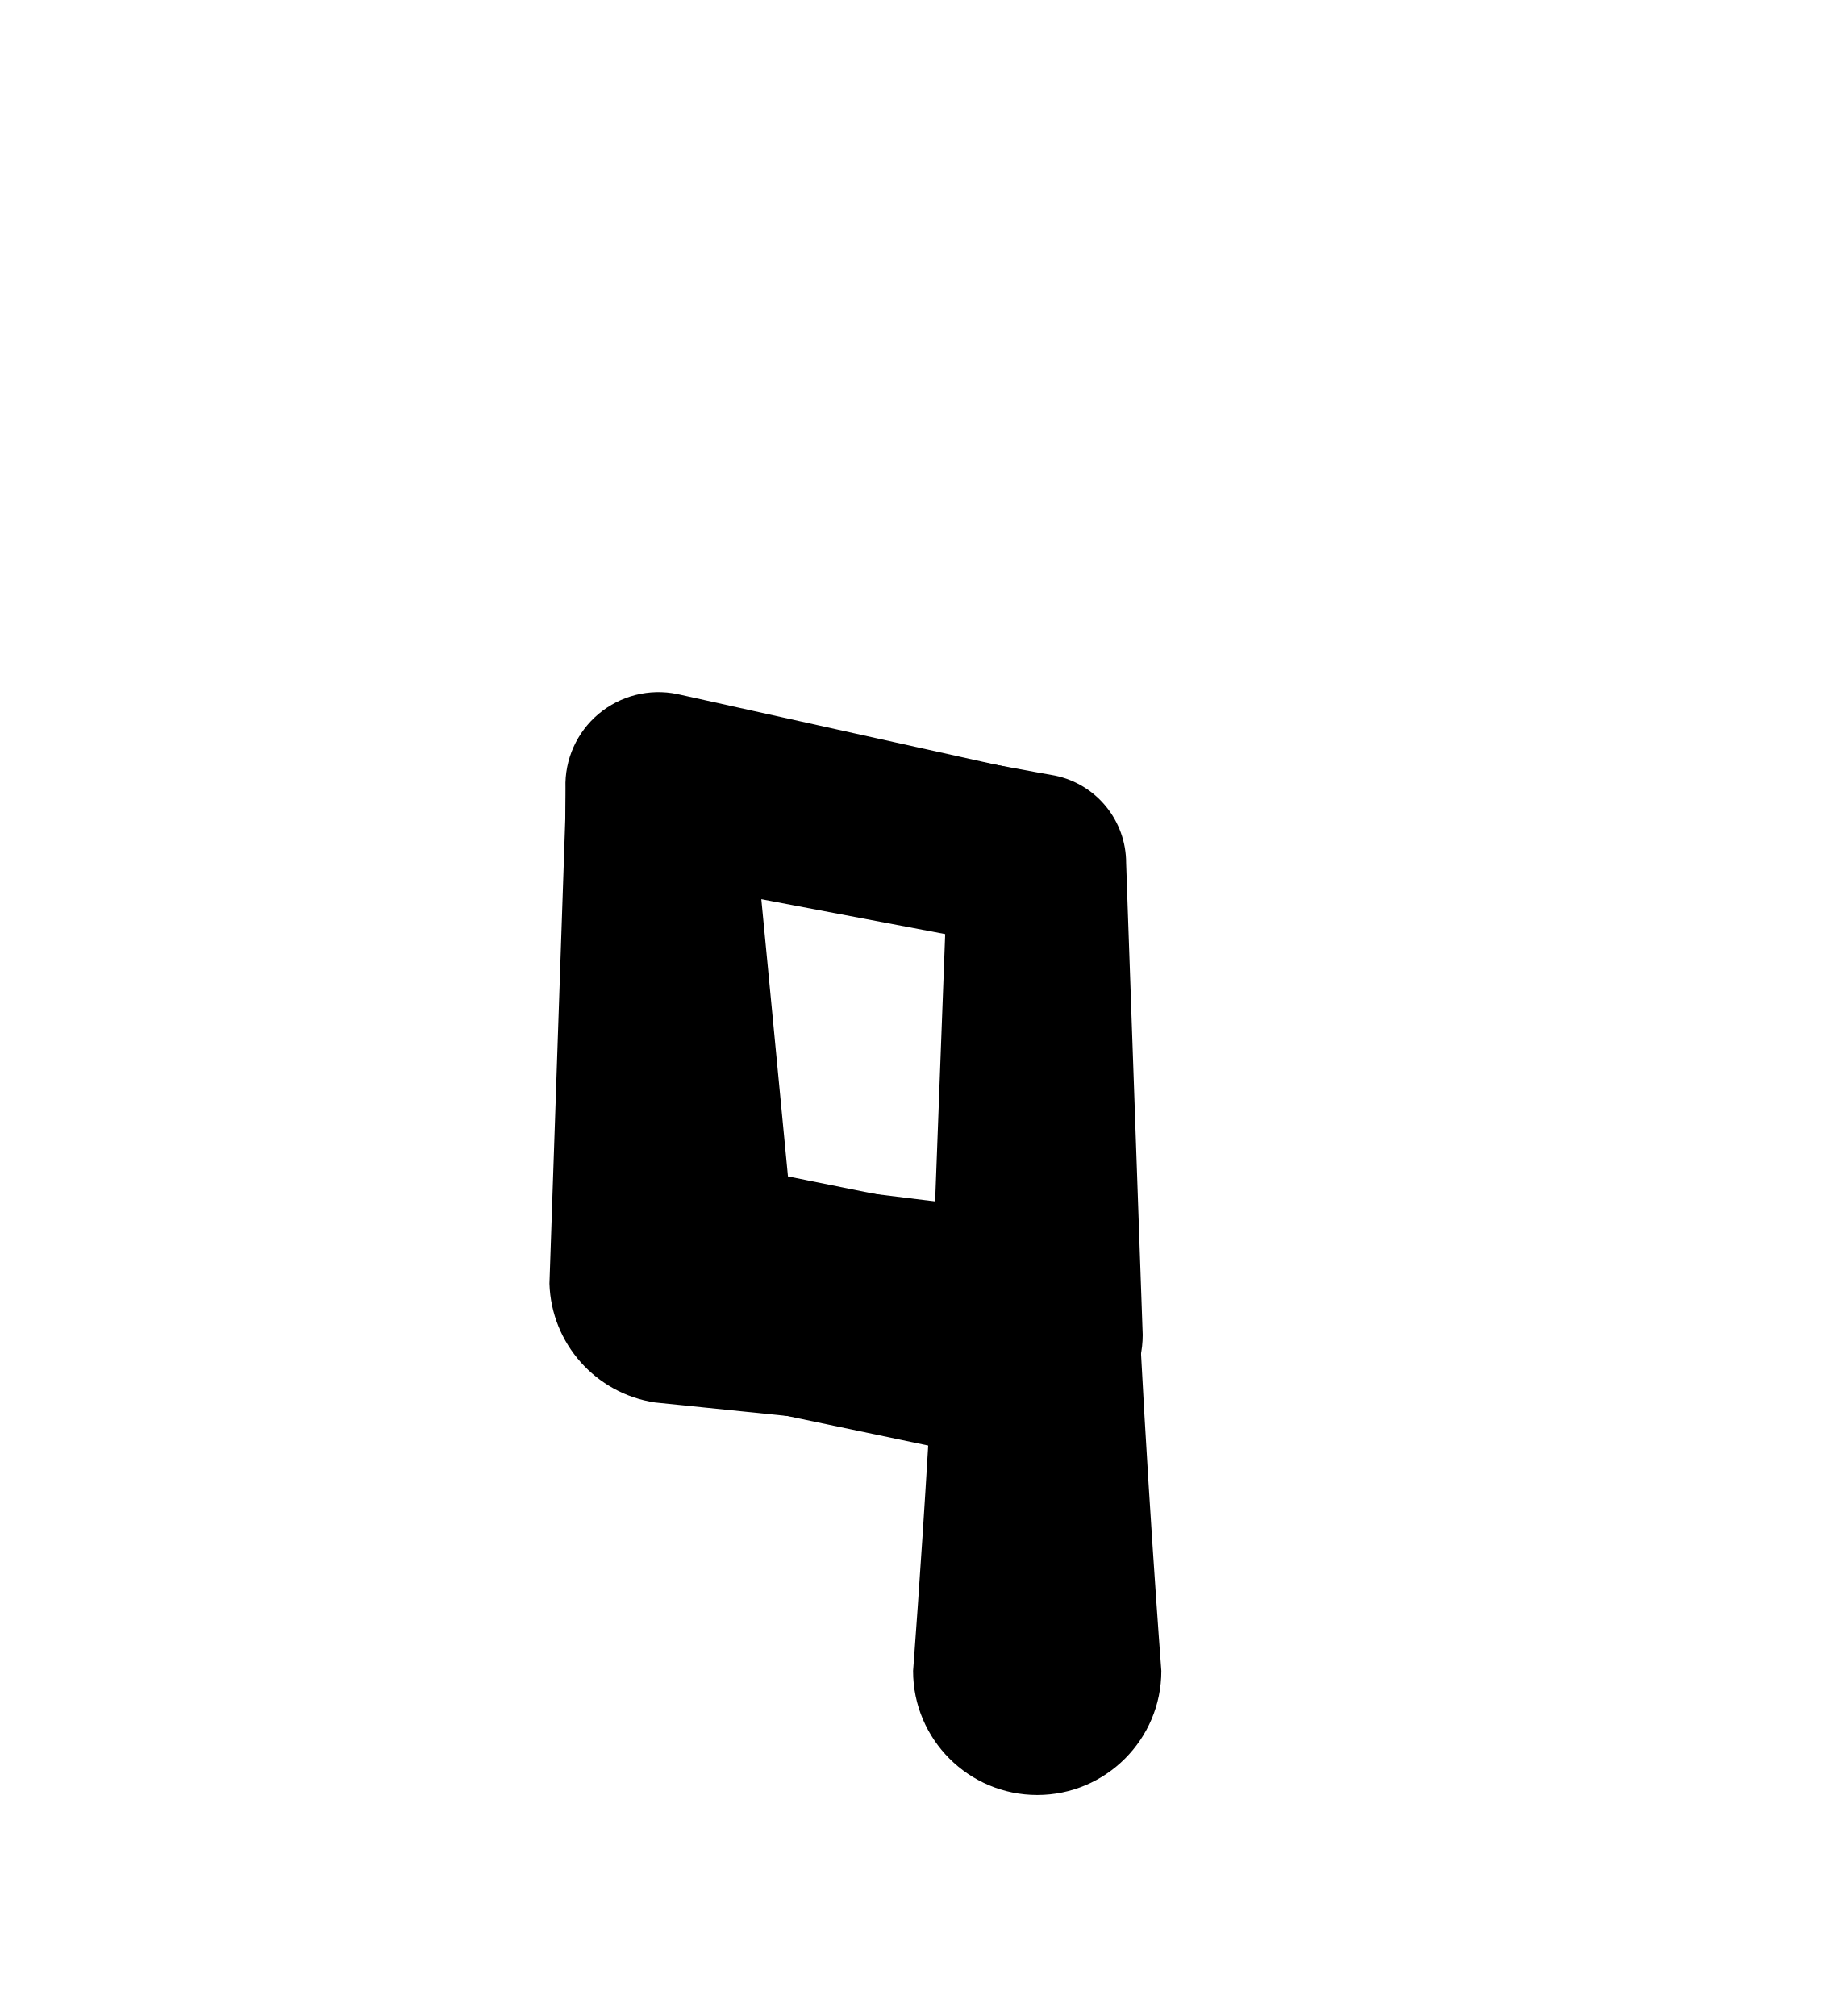
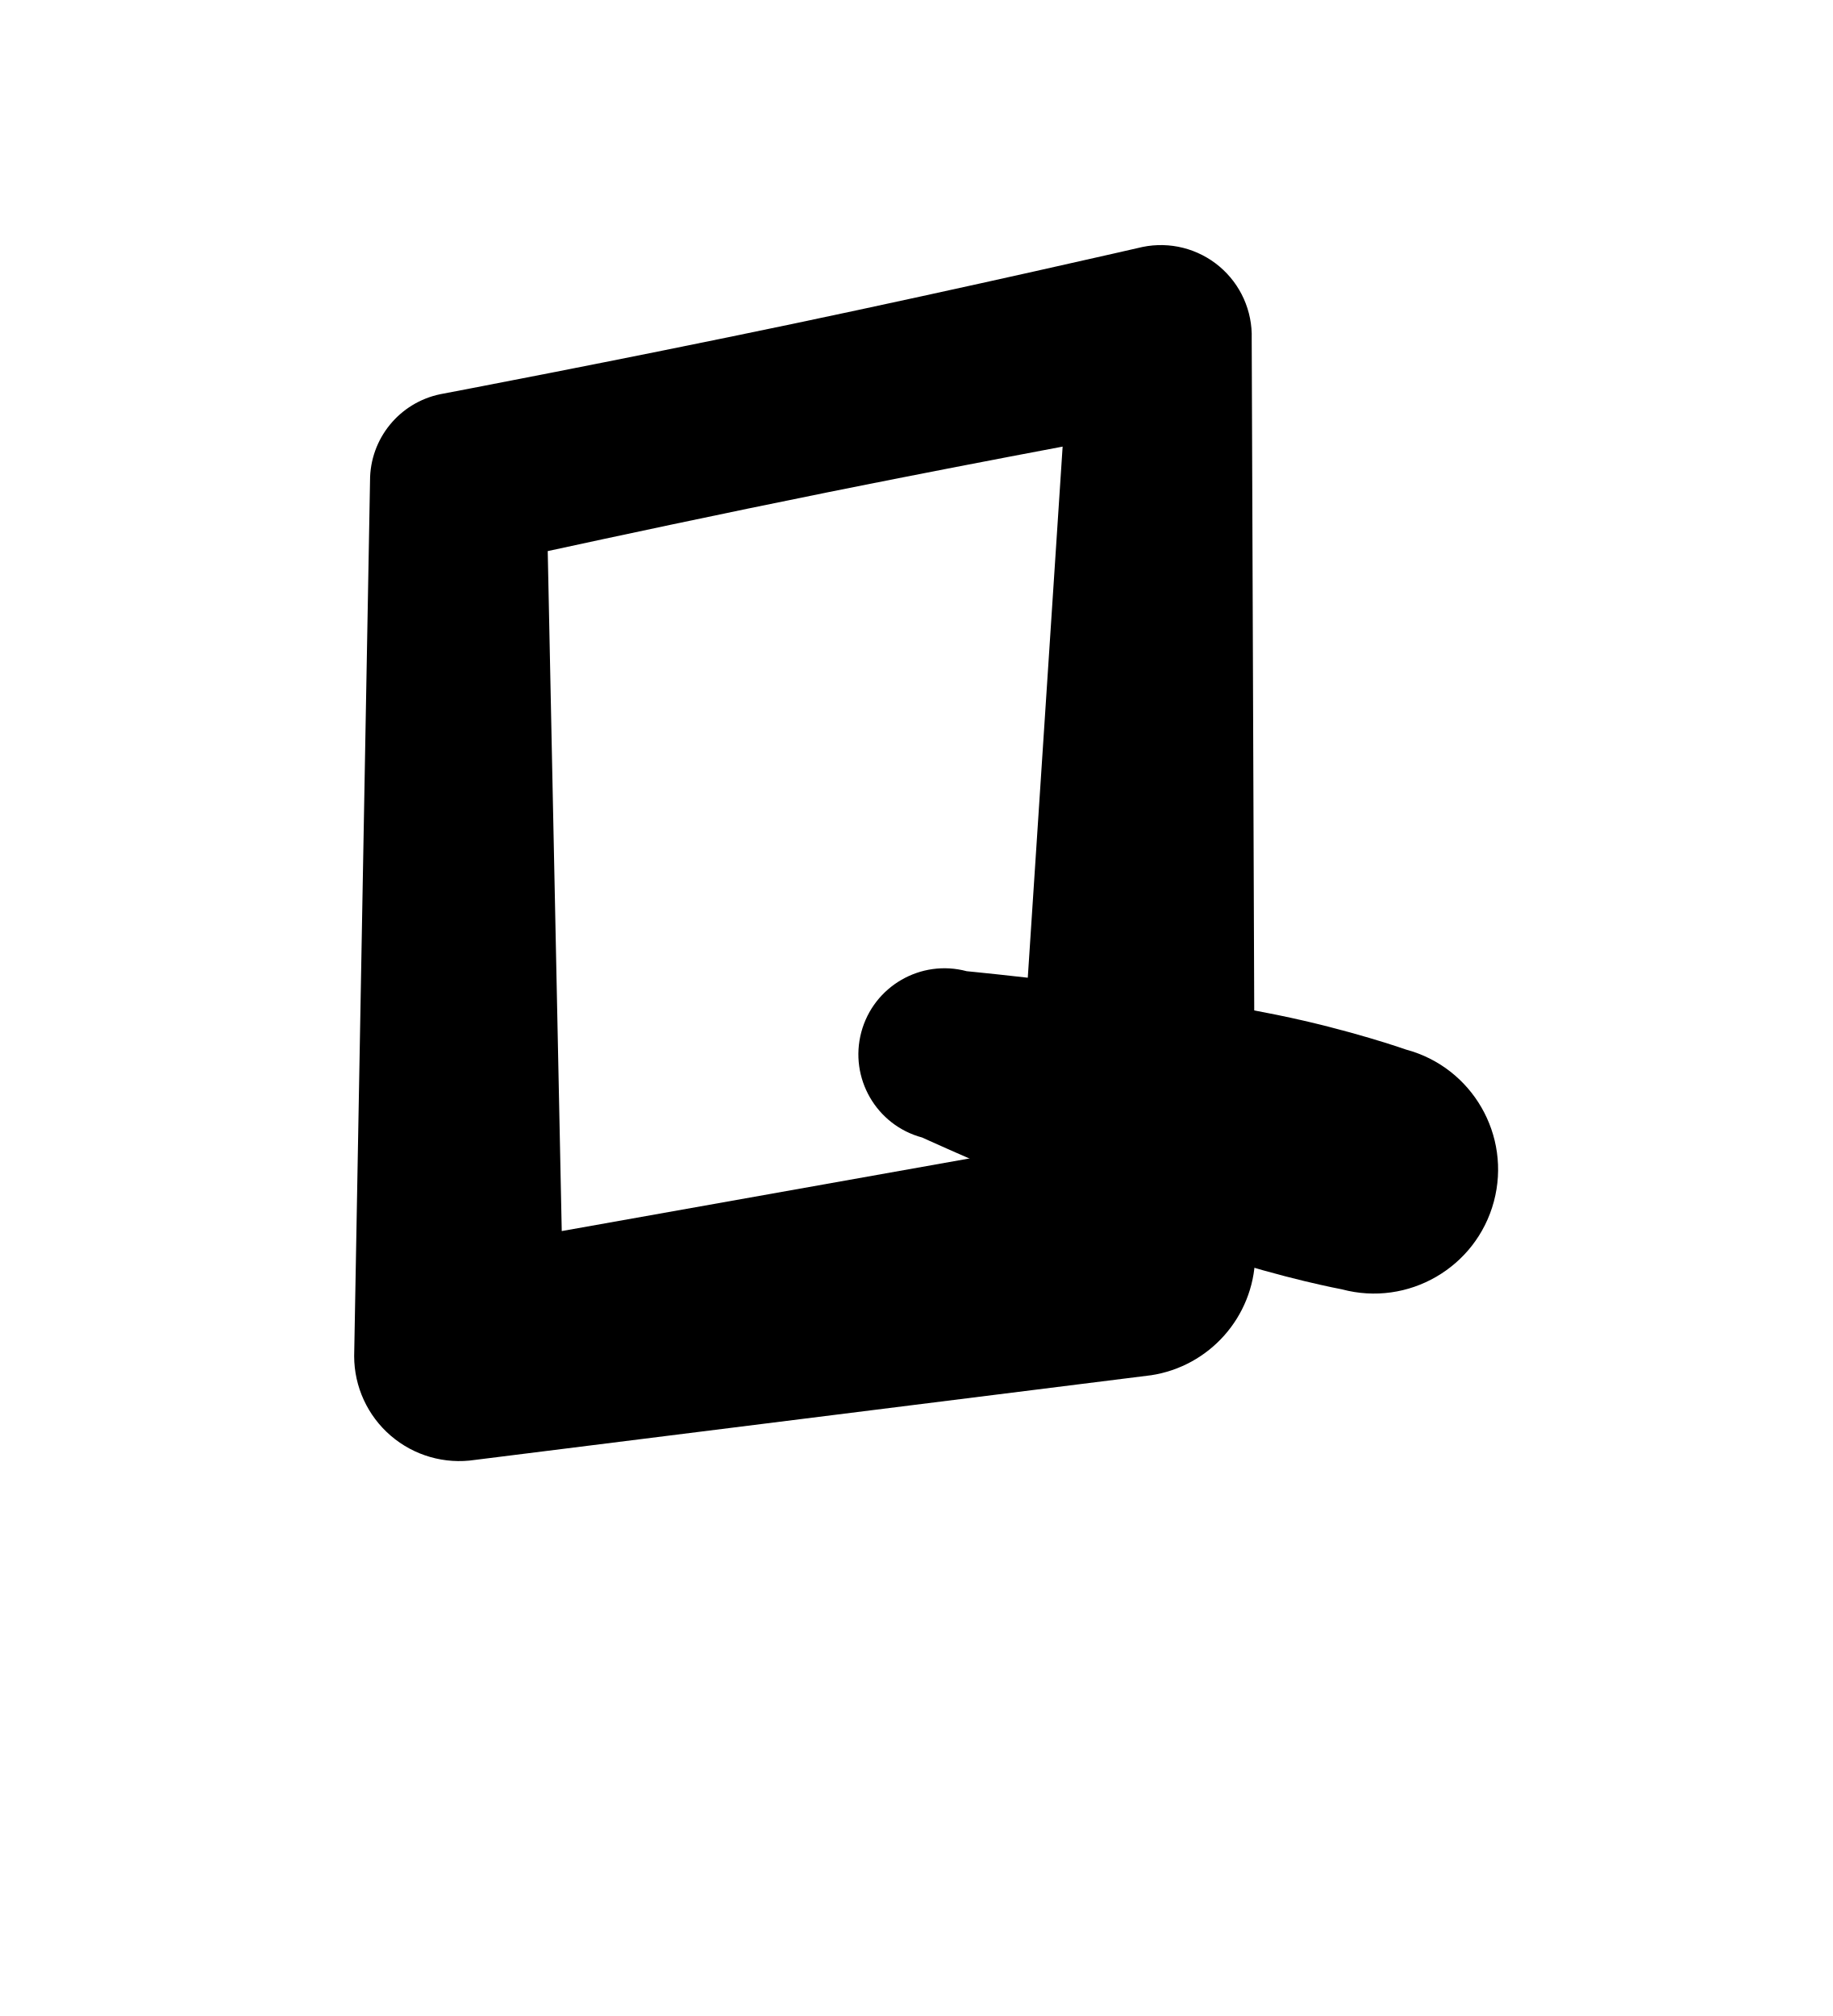
<svg xmlns="http://www.w3.org/2000/svg" clip-rule="evenodd" fill-rule="evenodd" stroke-linejoin="round" stroke-miterlimit="2" version="1.1" viewBox="0 0 200 220" xml:space="preserve">
-   <g transform="translate(-600 -661)">
-     <g transform="matrix(.539 0 0 .539 -549.56 608.32)">
-       <g transform="matrix(-.97721 2.7912e-18 -2.7912e-18 1 2587.3 1.1369e-13)">
-         <path d="m351.3 357.62c-0.384 12.122-9.574 22.247-21.845 24.064l-75.739 7.571c-6.339 0.939-12.782-0.868-17.646-4.95s-7.666-10.033-7.674-16.298l3.434-95.548c-0.01-8.572 6.152-15.969 14.745-17.696 0 0 19.734-3.382 39.326-7.463 19.601-4.083 39.032-8.86 39.032-8.86 5.706-1.147 11.635 0.322 16.092 3.987 4.458 3.664 6.953 9.121 6.774 14.811l3.501 100.38zm-49.413-21.703 5.584-56.777c-4.576 0.82-9.446 1.719-14.308 2.661-8.502 1.646-16.975 3.424-23.853 4.91 0 1e-3 2.124 55.204 2.124 55.204l30.453-5.998z" />
+   <g transform="translate(-600 -220)">
+     <g transform="translate(-1616 -1.7053e-13)">
+       <g transform="matrix(.97721 2.7912e-18 2.7912e-18 1 2021.4 1.1369e-13)">
+         <path d="m327.66 370.08c6.54-0.968 11.437-6.363 11.641-12.823l-0.386-100.29c0.095-3.032-1.234-5.94-3.61-7.893-2.375-1.953-5.535-2.736-8.576-2.125 0 0-19.521 4.388-39.127 8.406-19.604 4.016-39.285 7.661-39.285 7.661-4.578 0.92-7.863 4.862-7.857 9.43l-1.773 95.545c4e-3 3.339 1.497 6.51 4.089 8.685 2.592 2.176 6.026 3.139 9.404 2.639l75.48-9.237zm-15.013-24.575-50.779 8.838-1.566-74.204c7.512-1.593 19.326-4.063 31.17-6.397 9.508-1.874 19.033-3.661 26.329-5.005 0 0-5.154 76.768-5.154 76.768z" />
      </g>
-       <g transform="matrix(1.8553 0 0 1.8553 -1951.7 -1128.6)">
-         <path d="m2302.8 818.74c-0.83 13.932-1.65 24.59-1.65 24.59 0 7.474 6.07 13.542 13.55 13.542 7.47 0 13.54-6.068 13.54-13.542 0 0-1.68-21.982-2.69-44.082-1.01-22.039-1.36-44.083-1.36-44.083 0-4.506-3.17-8.392-7.58-9.3l-41.2-9.14c-3.04-0.626-6.2 0.175-8.58 2.174s-3.71 4.975-3.61 8.078l-0.19 54.055c0.18 5.729 4.38 10.533 10.03 11.473l29.74 6.235zm1.34-26.572c0.46-11.439 0.75-22.226 0.9-29.169 0 0-20.7-3.928-20.7-3.928l2.02 30.902 17.78 2.195z" />
+       <g transform="matrix(-.96593 -.25882 -.25882 .96593 4684.9 616.78)">
+         <path d="m2309.6 326.66s6.42-0.508 14.56-0.015c14.48 0.876 33.97 4.162 33.97 4.162 5.18 0 9.39 4.209 9.39 9.394s-4.21 9.395-9.39 9.395c0 0-19.49 3.285-33.97 4.162-8.14 0.492-14.56-0.015-14.56-0.015-7.47 0-13.54-6.068-13.54-13.542s6.07-13.541 13.54-13.541z" />
      </g>
    </g>
  </g>
</svg>
